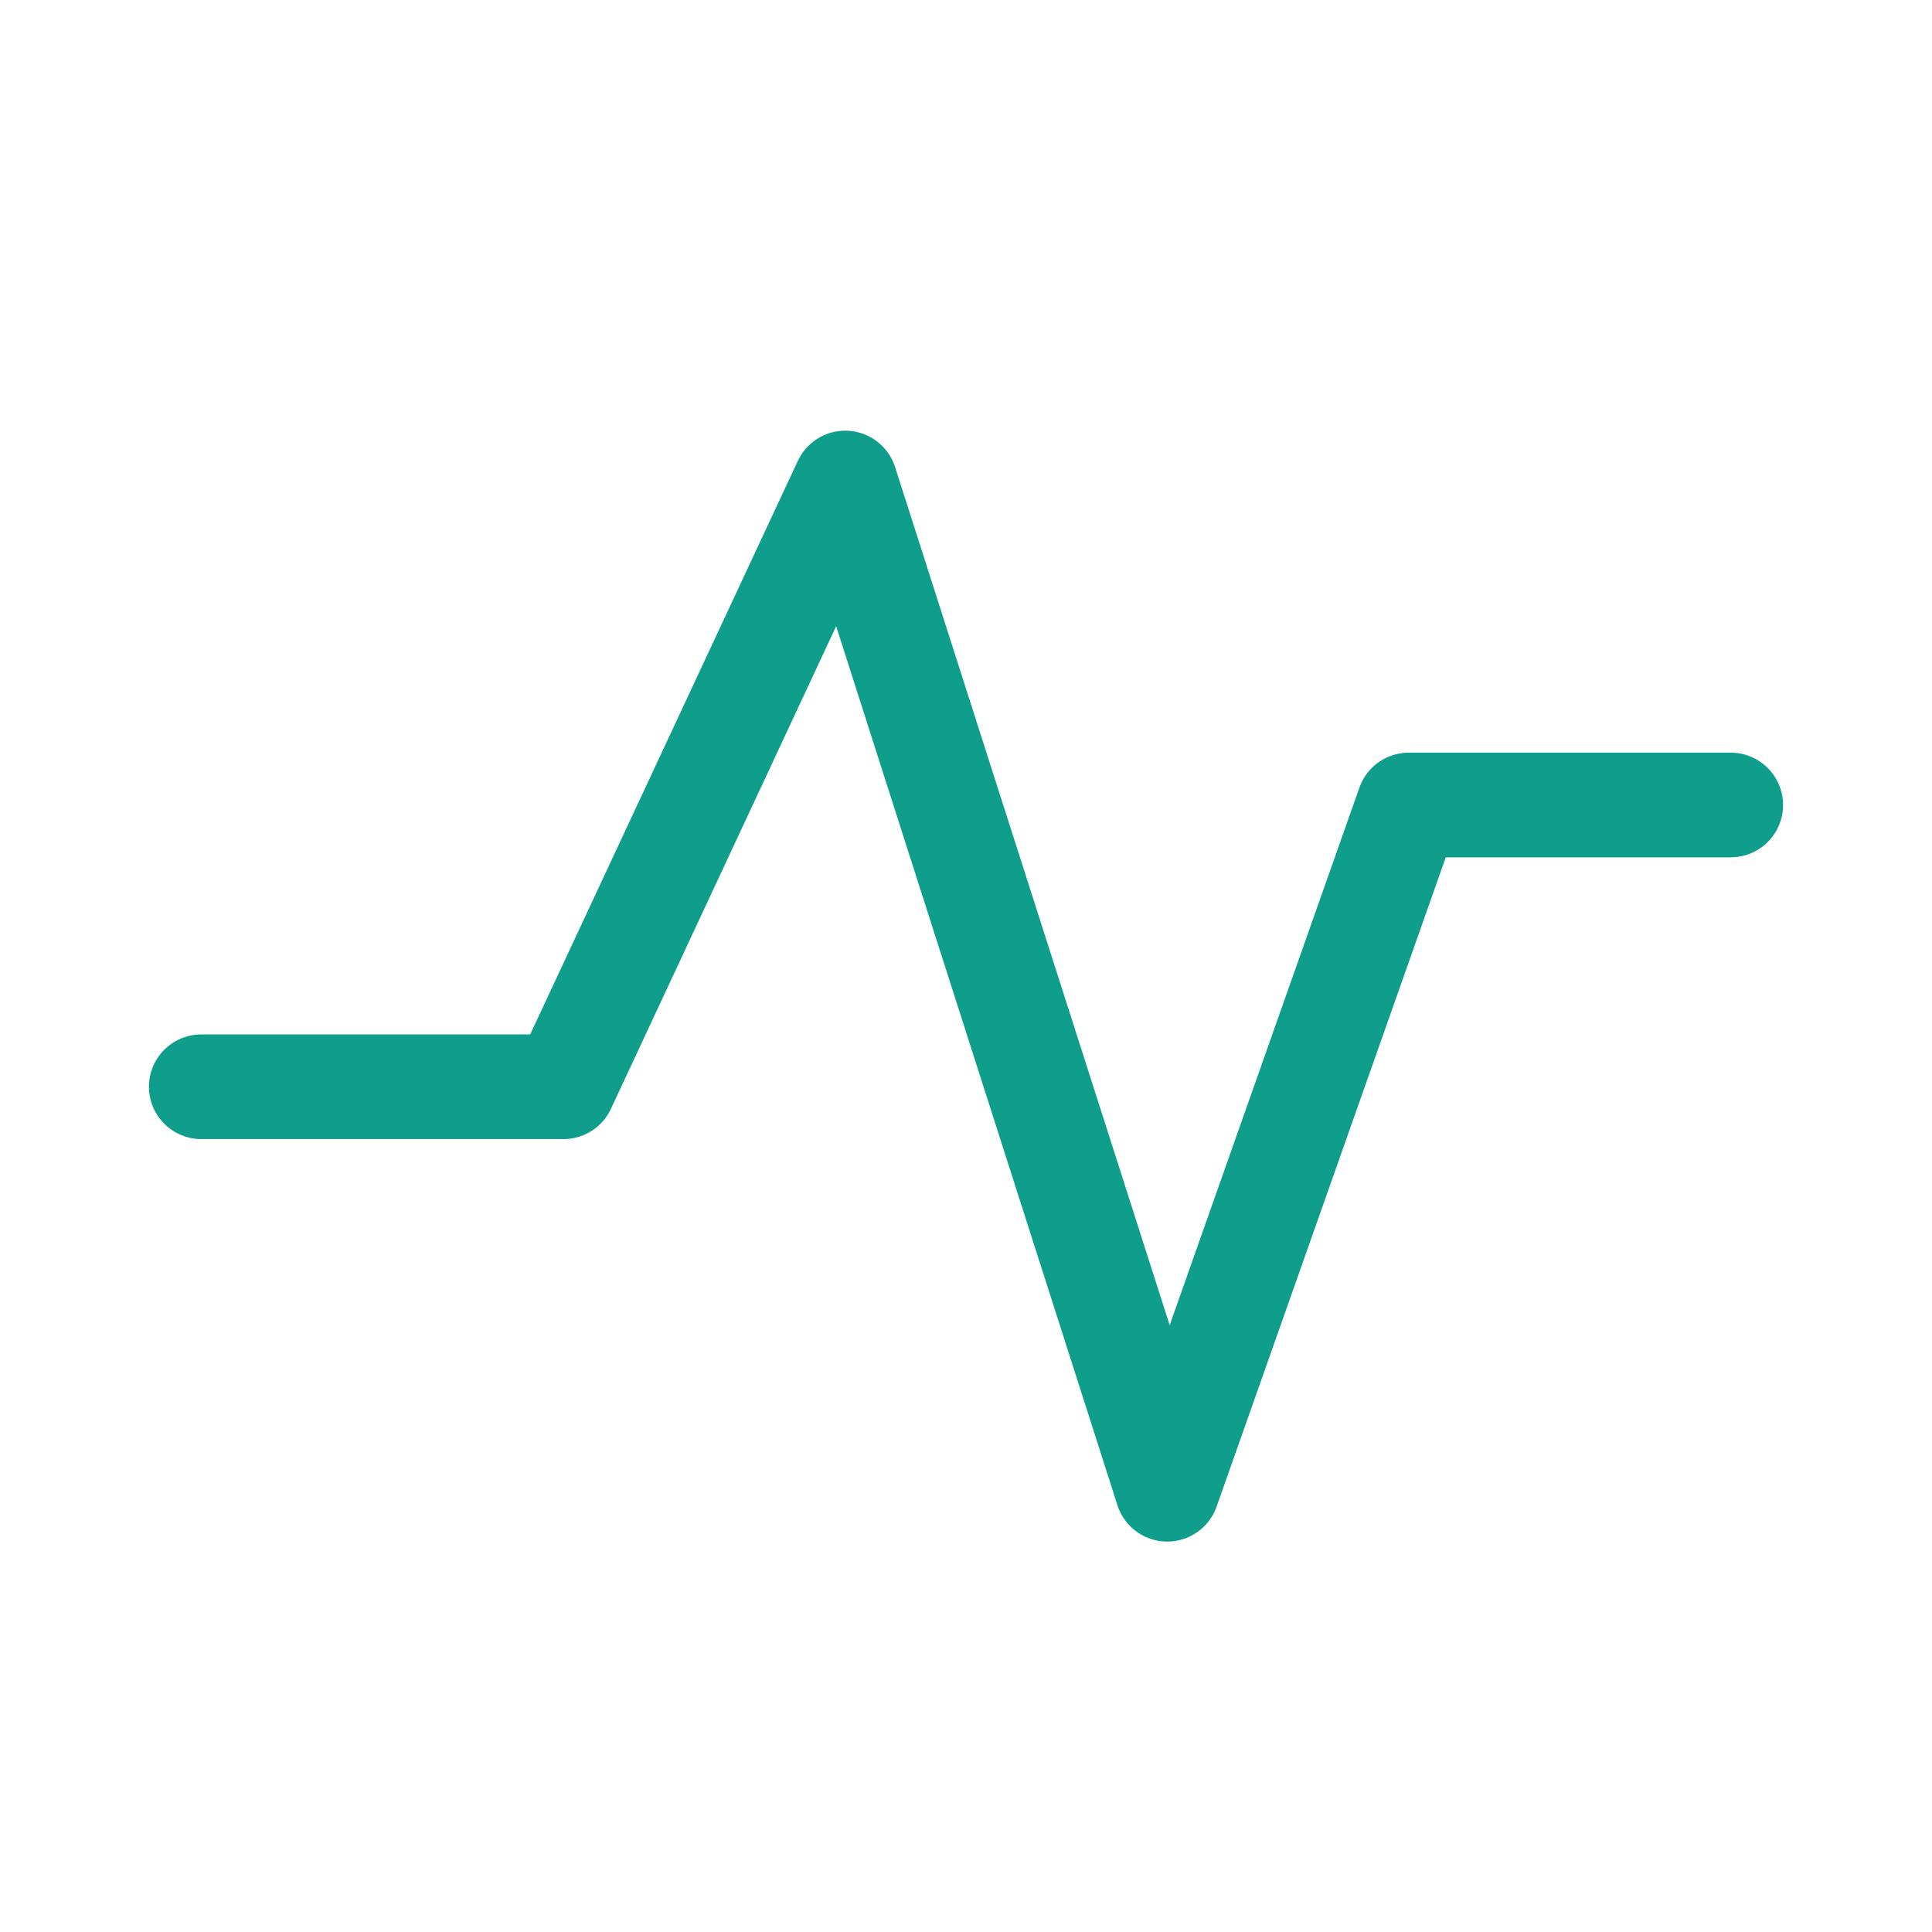
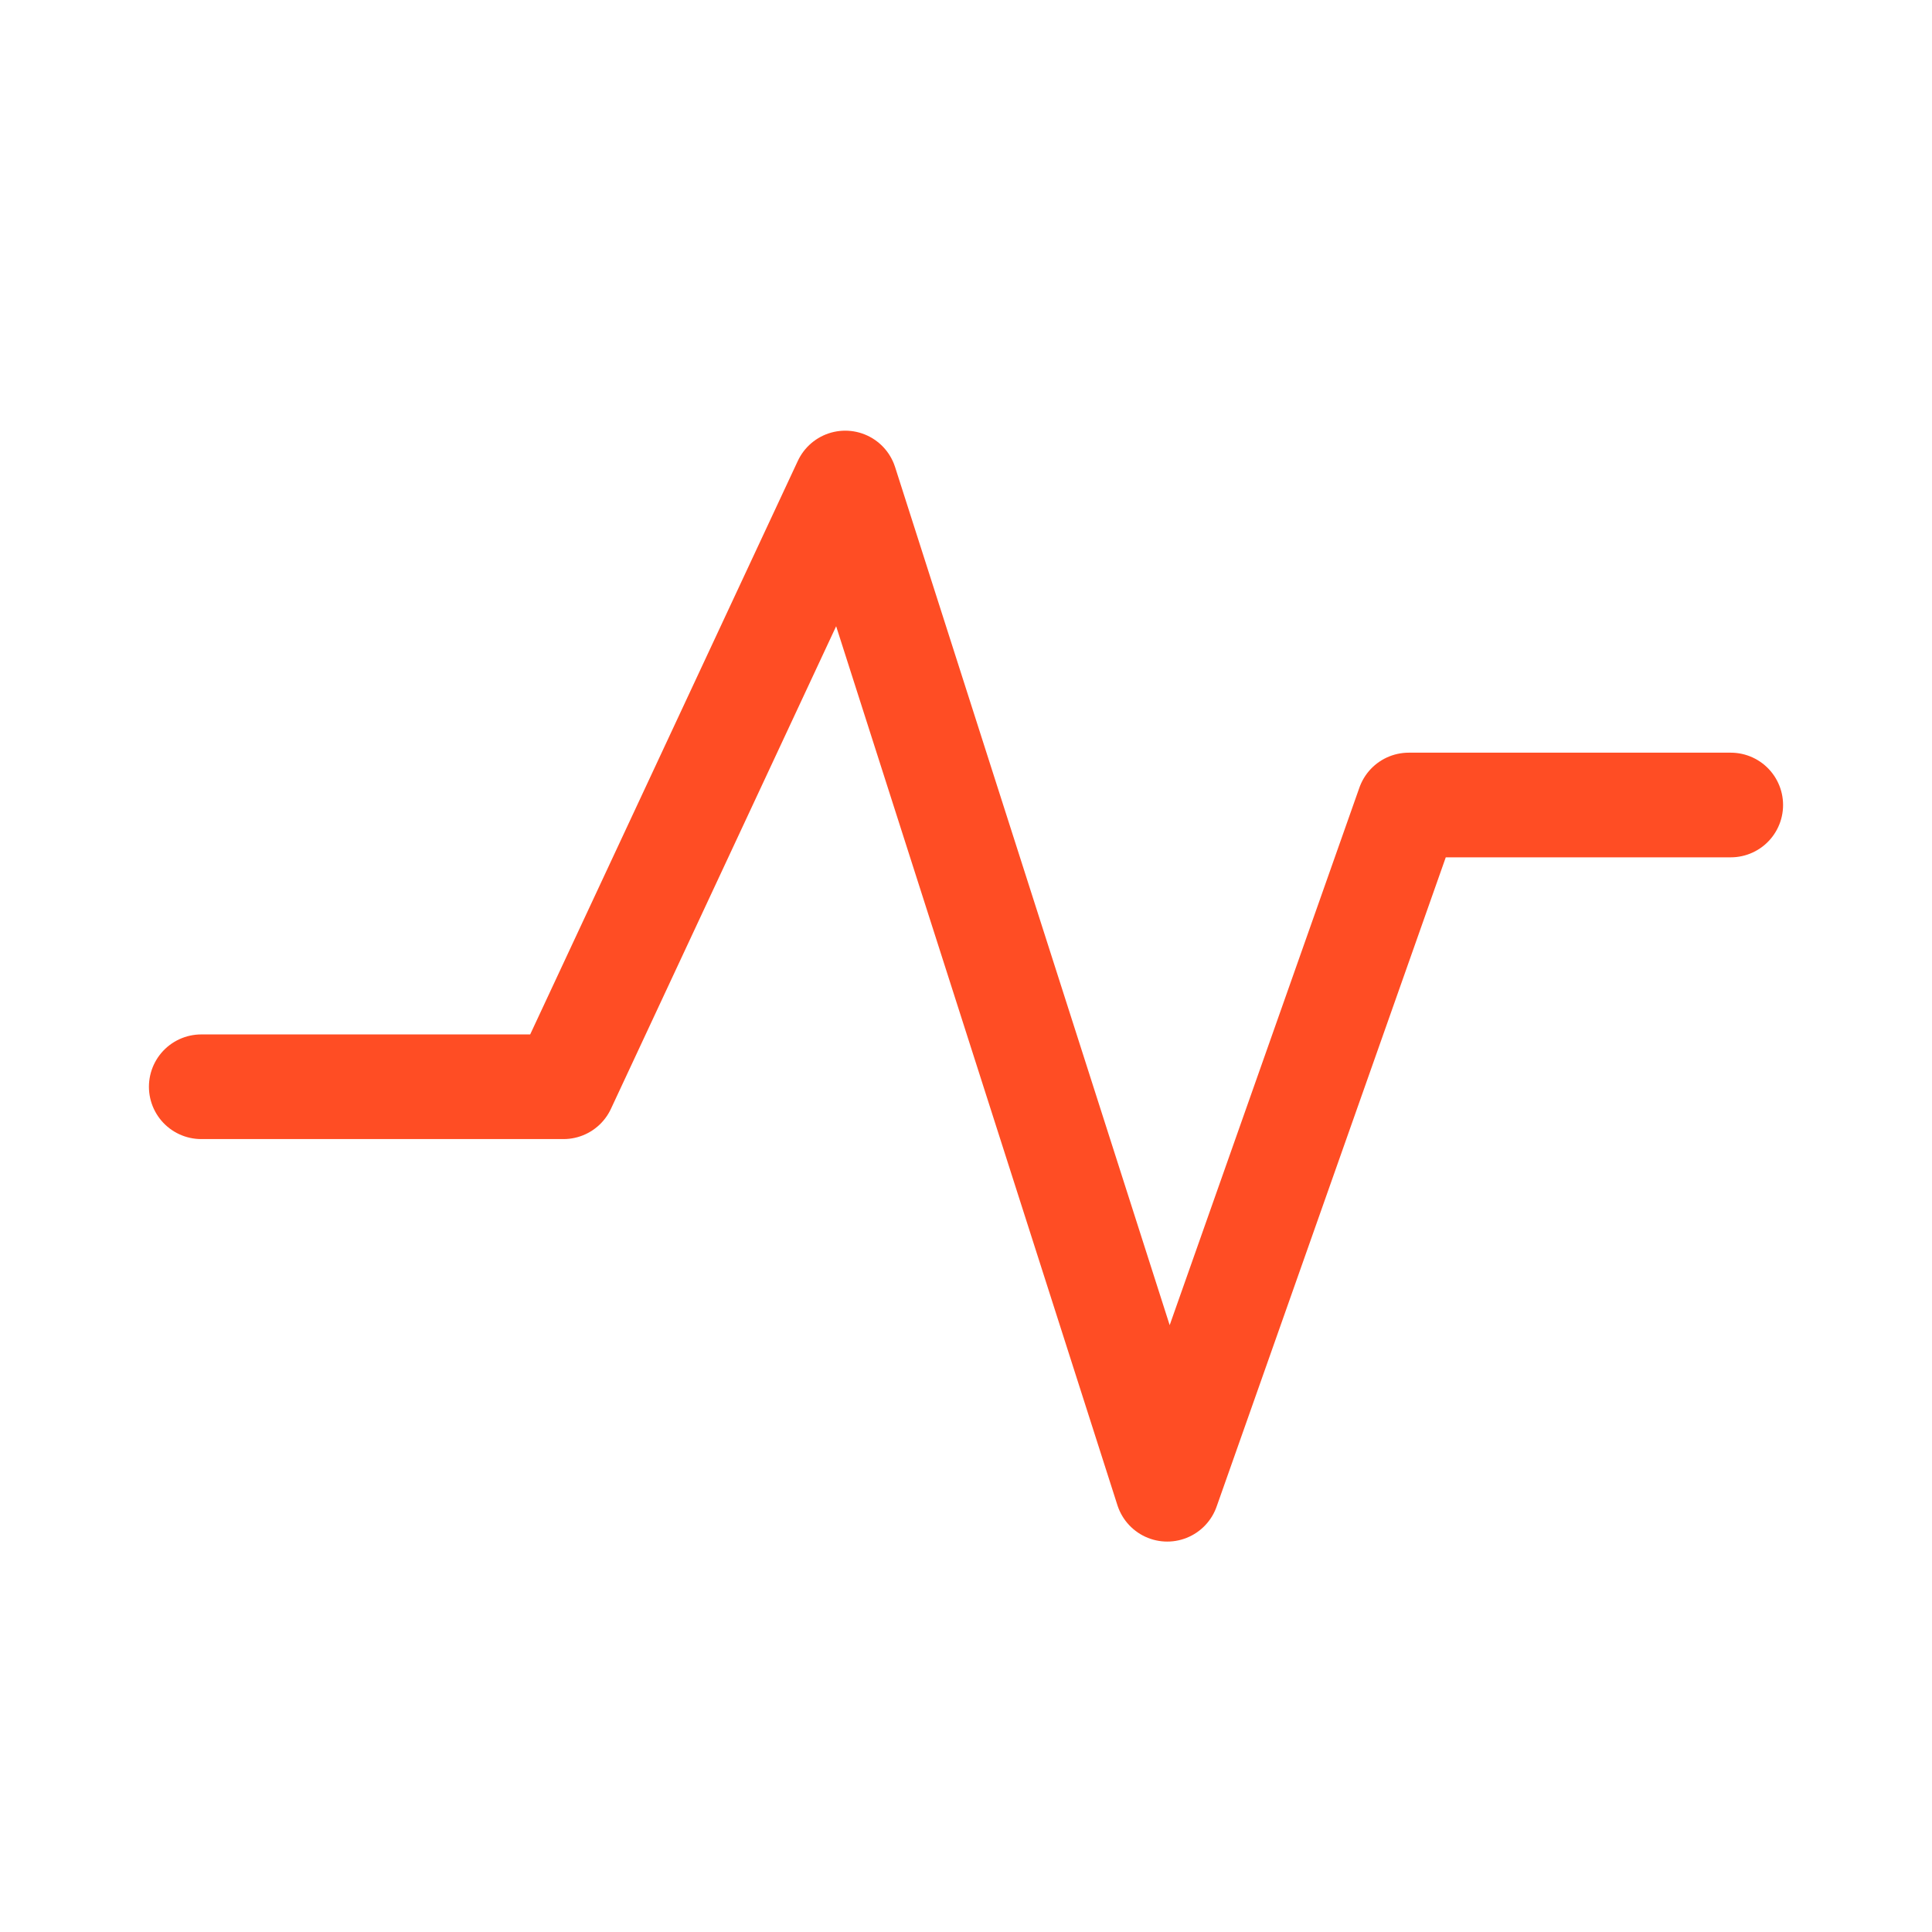
<svg xmlns="http://www.w3.org/2000/svg" width="48" height="48" viewBox="0 0 48 48">
  <defs />
-   <g fill="none" stroke="#0F9E8B" stroke-width="2.6" stroke-linecap="round" stroke-linejoin="round">
+   <g fill="none" stroke="#FF4D24" stroke-width="2.6" stroke-linecap="round" stroke-linejoin="round">
    <path d="M5 27h9l7-15 8 25 6-17h8" />
  </g>
</svg>
